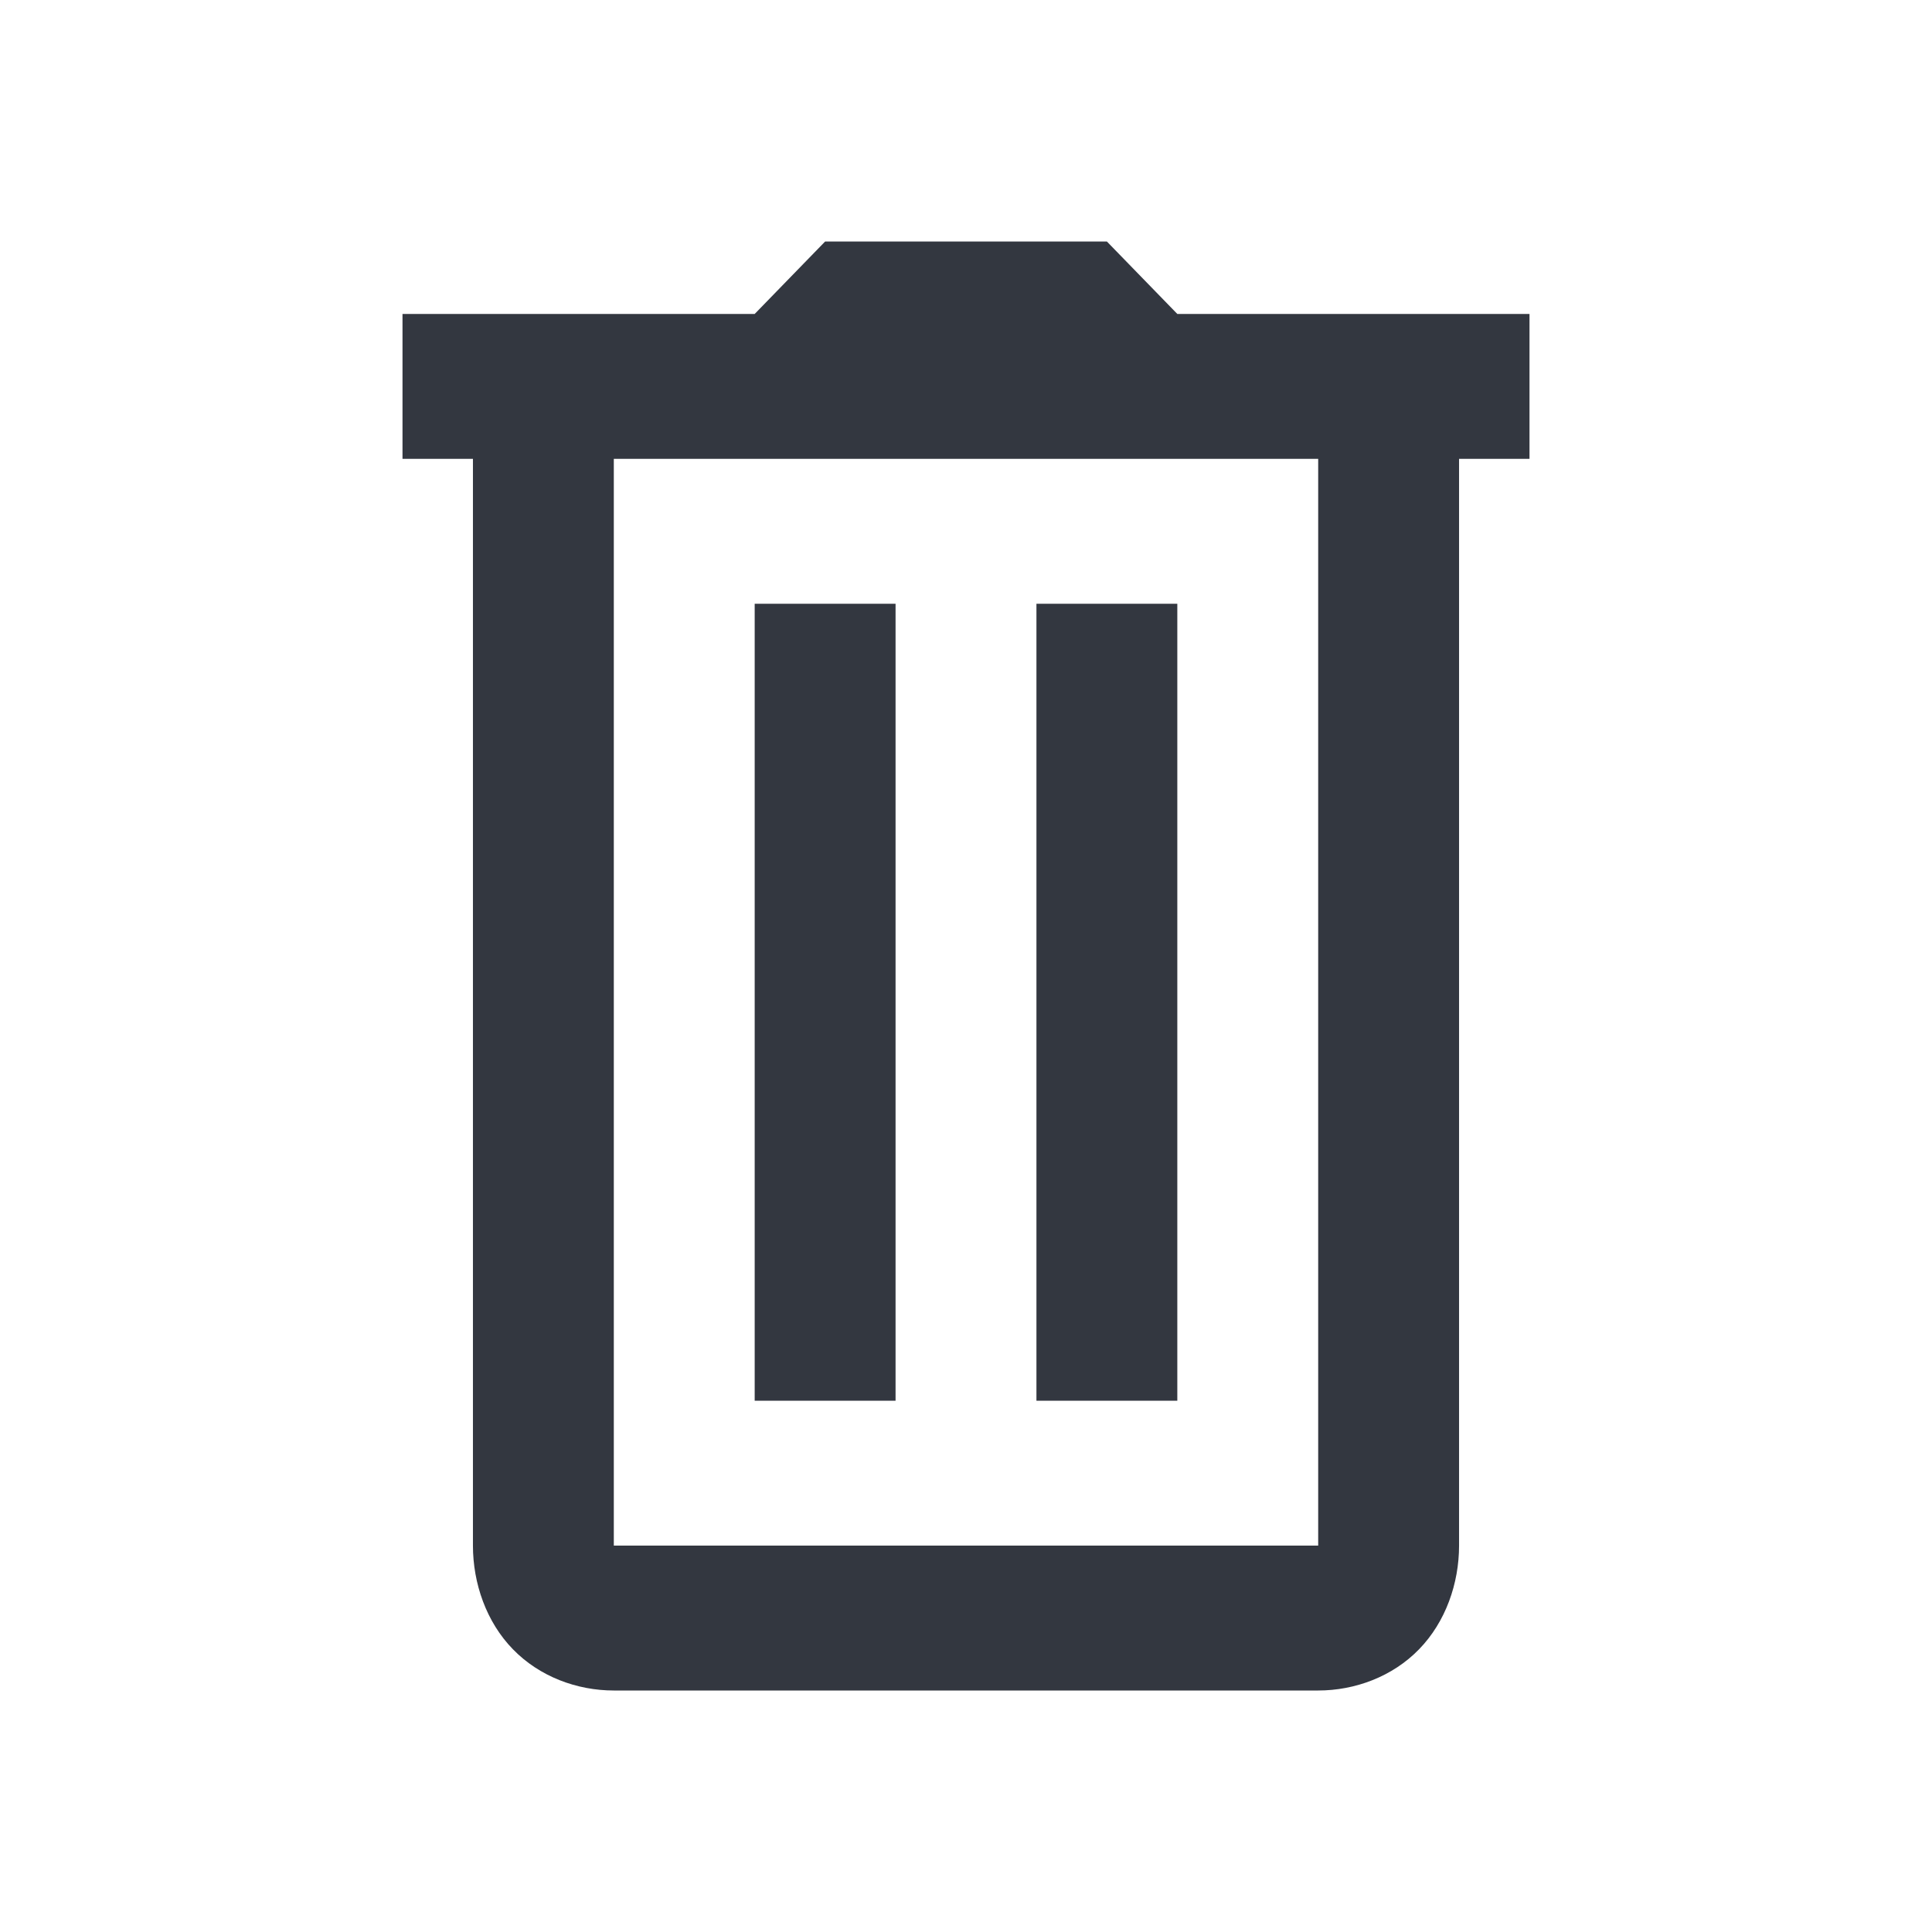
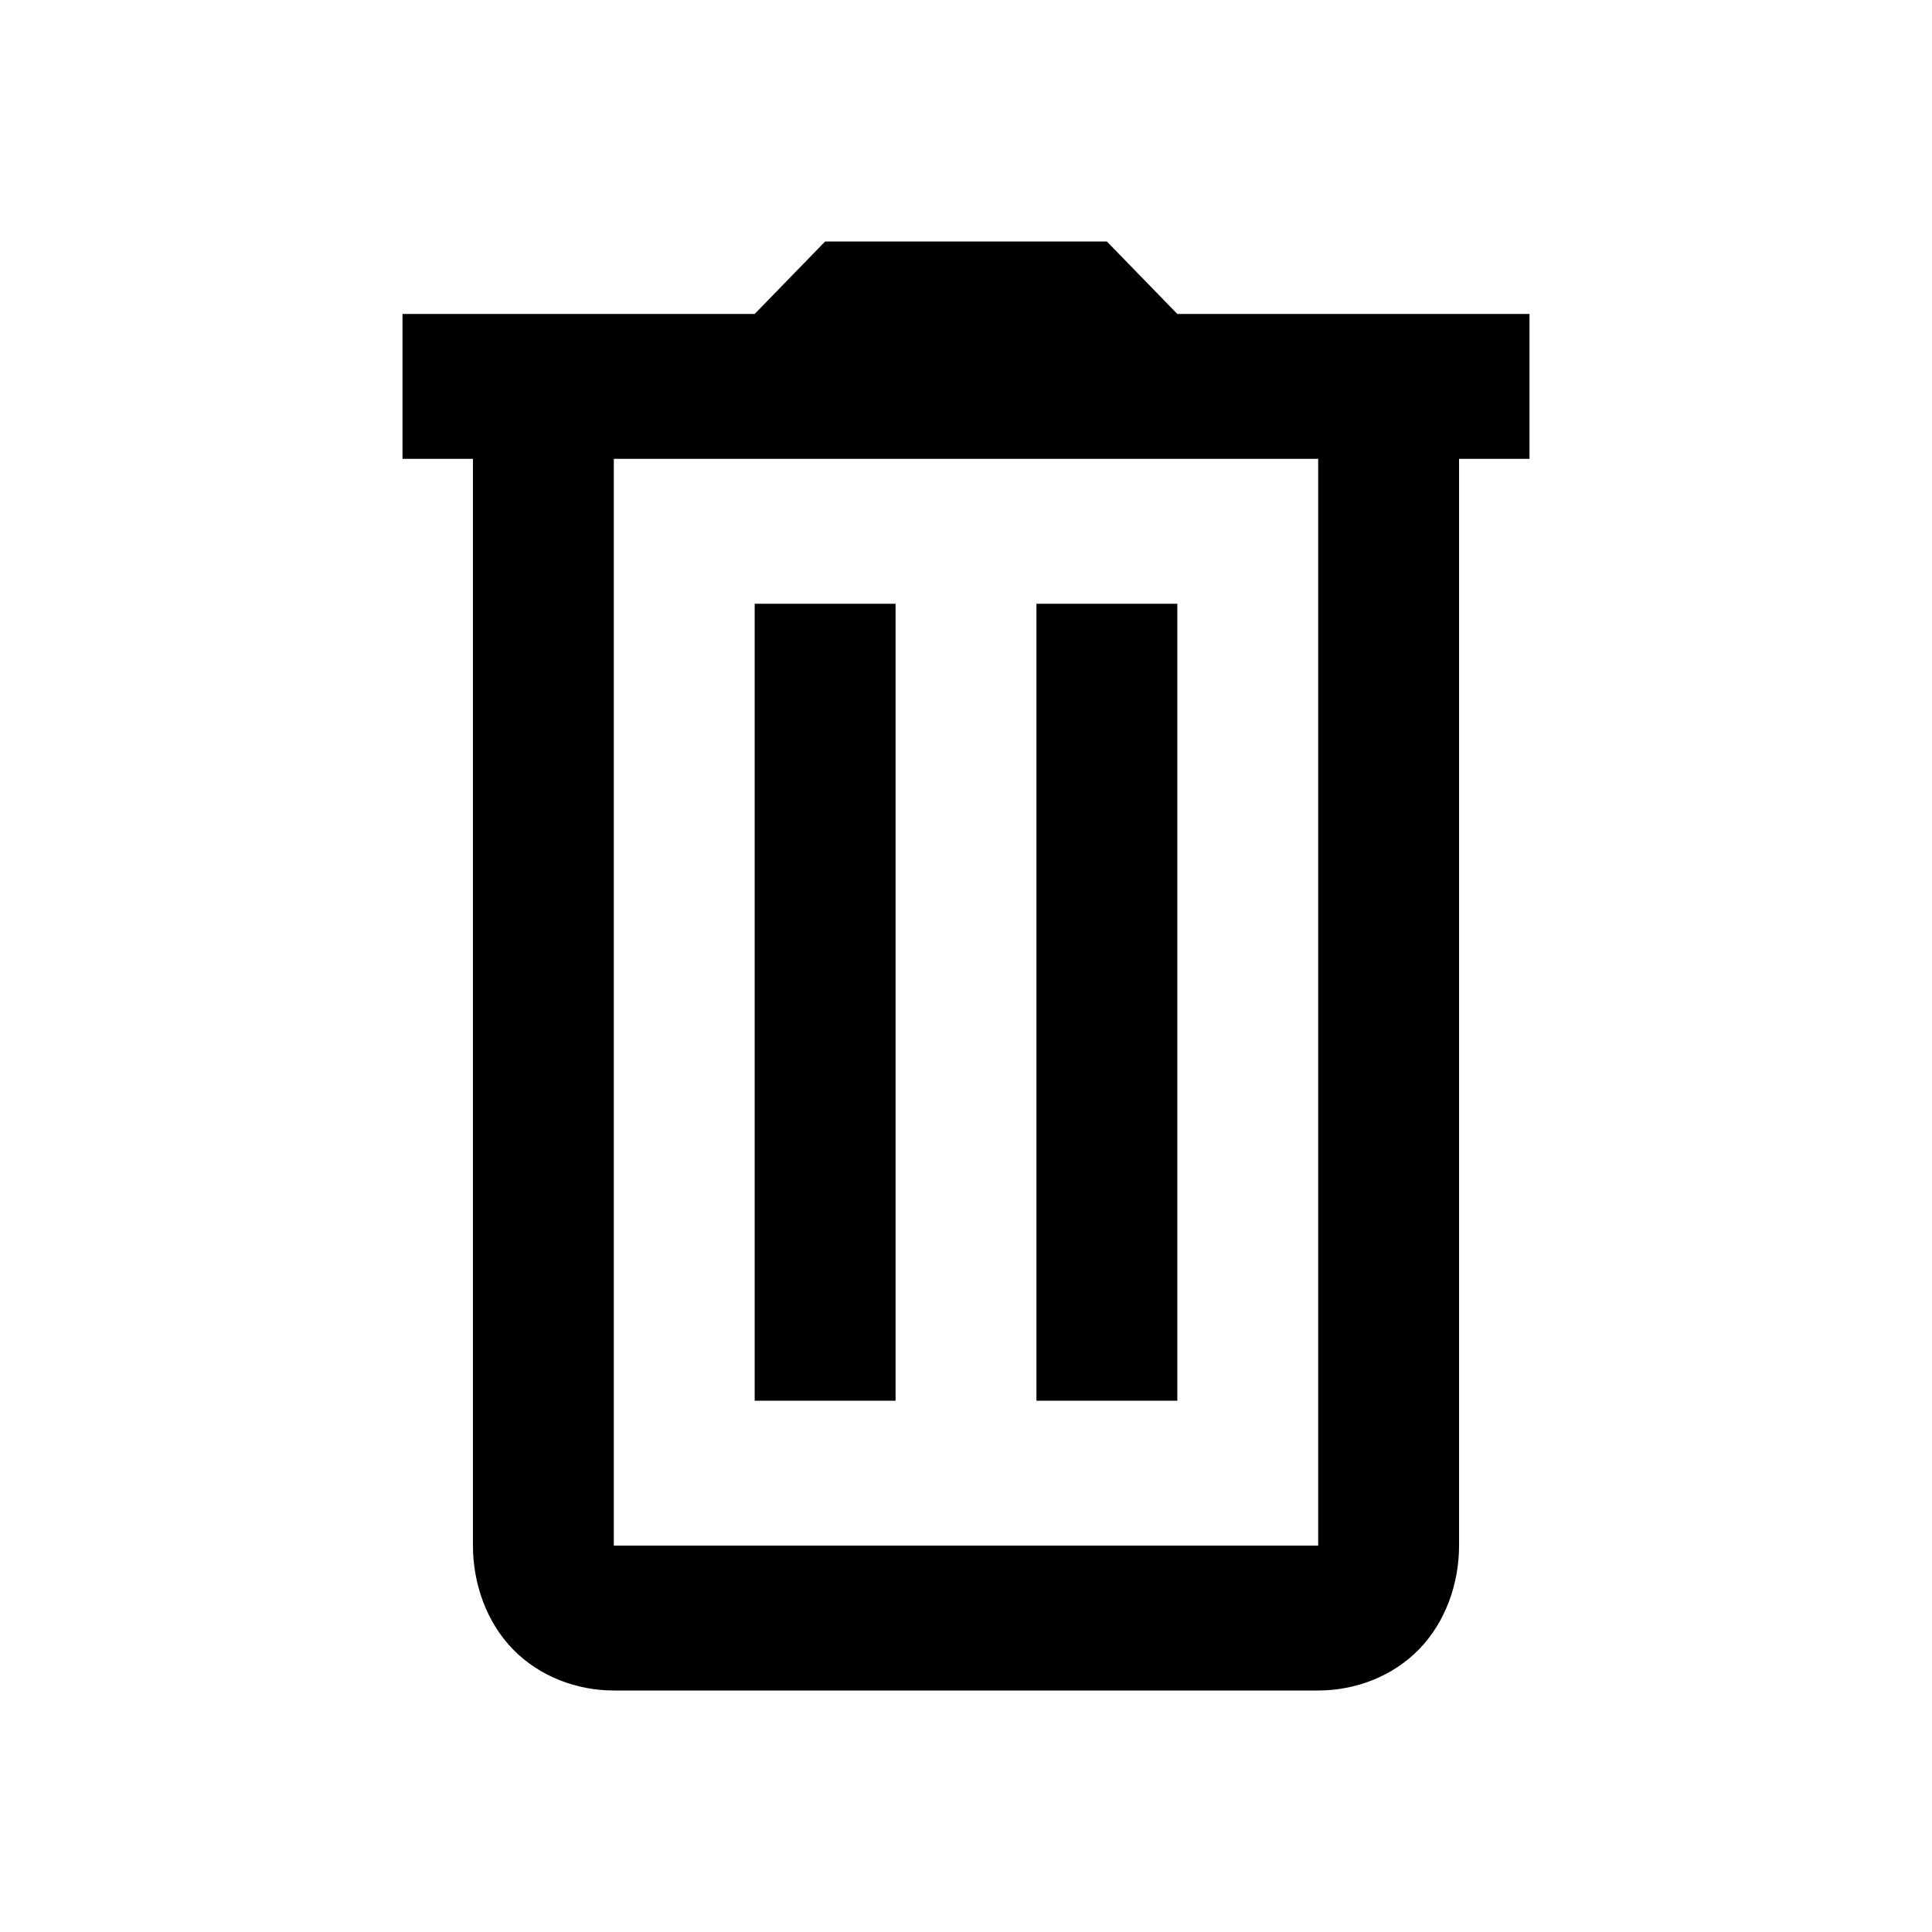
- <svg xmlns="http://www.w3.org/2000/svg" width="24" height="24" fill="none" viewBox="0 0 24 24">
-   <path fill="#333740" d="m10.25 3-.875.9H5v1.8h.875v13.5c0 .47.167.95.497 1.288.33.34.796.512 1.253.512h8.75c.457 0 .923-.172 1.253-.512.33-.339.497-.818.497-1.288V5.7H19V3.9h-4.375L13.75 3zM7.625 5.7h8.75v13.5h-8.75zm1.75 1.8v9.9h1.75V7.5zm3.5 0v9.9h1.75V7.5z" />
+ <svg xmlns="http://www.w3.org/2000/svg" viewBox="0 0 24 24">
+   <path d="m10.25 3-.875.9H5v1.8h.875v13.5c0 .47.167.95.497 1.288.33.34.796.512 1.253.512h8.75c.457 0 .923-.172 1.253-.512.33-.339.497-.818.497-1.288V5.7H19V3.9h-4.375L13.75 3zM7.625 5.7h8.75v13.5h-8.75zm1.75 1.8v9.9h1.75V7.5zm3.5 0v9.9h1.75V7.5z" />
</svg>
